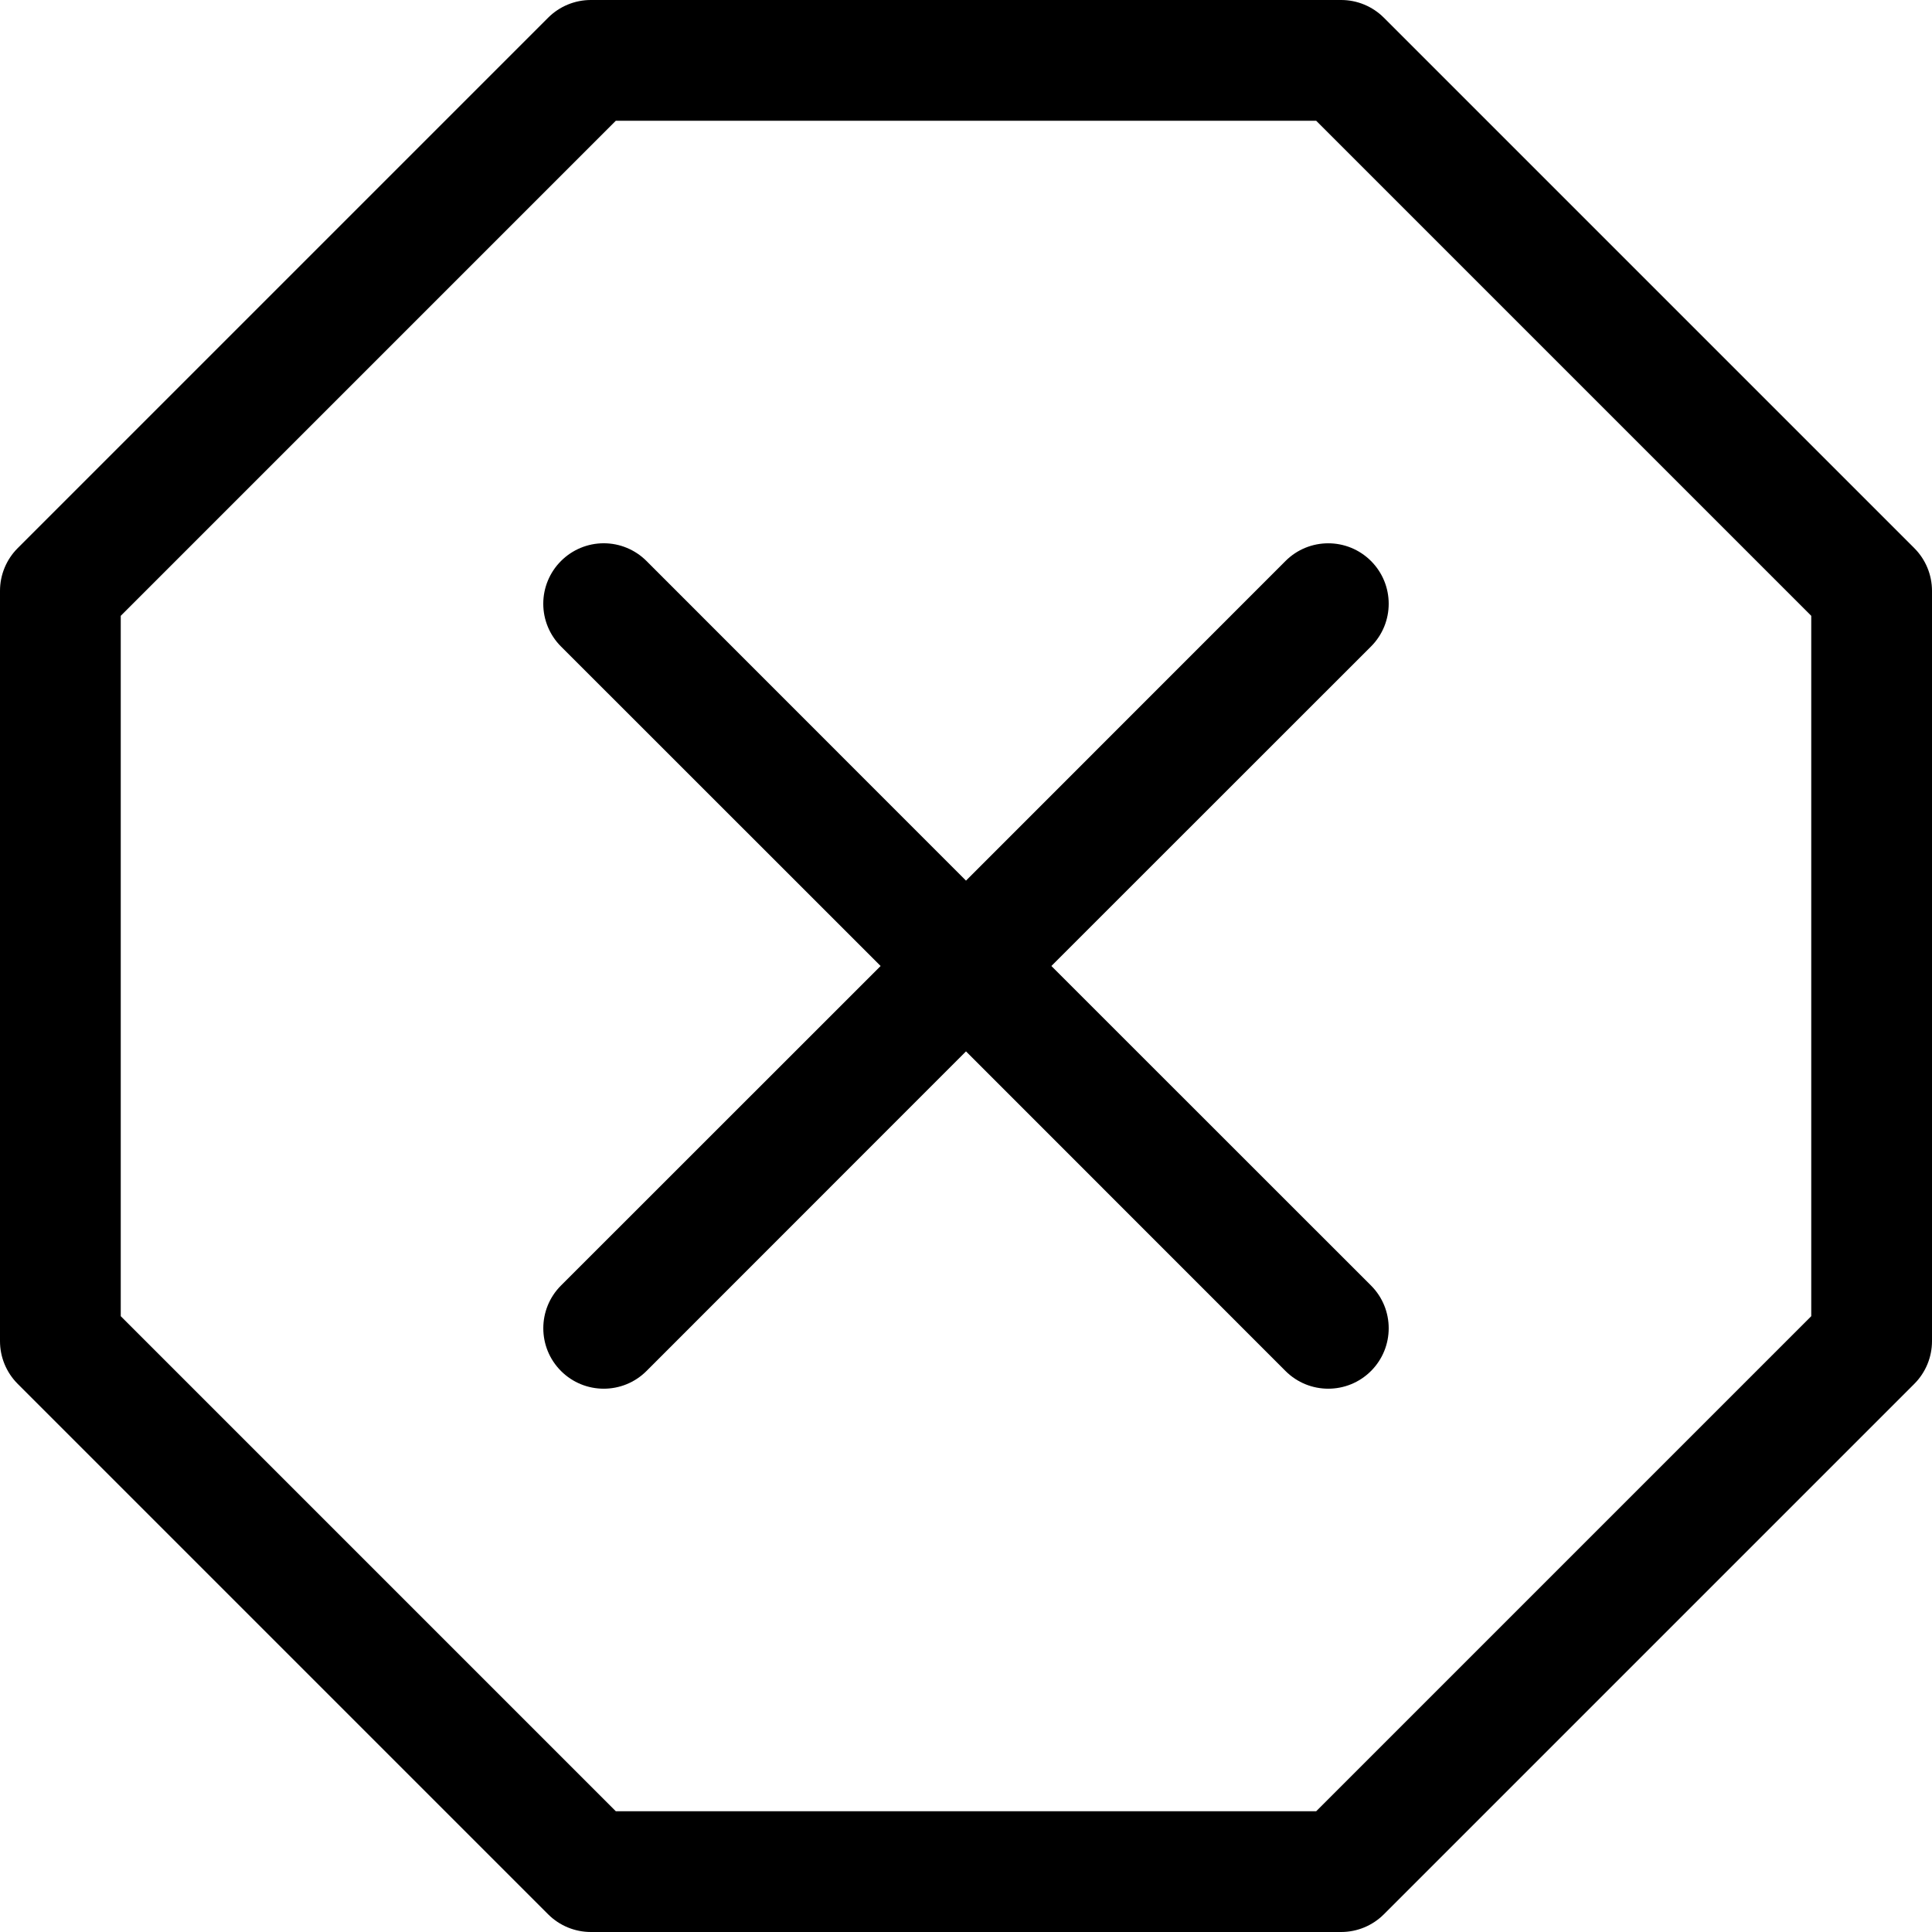
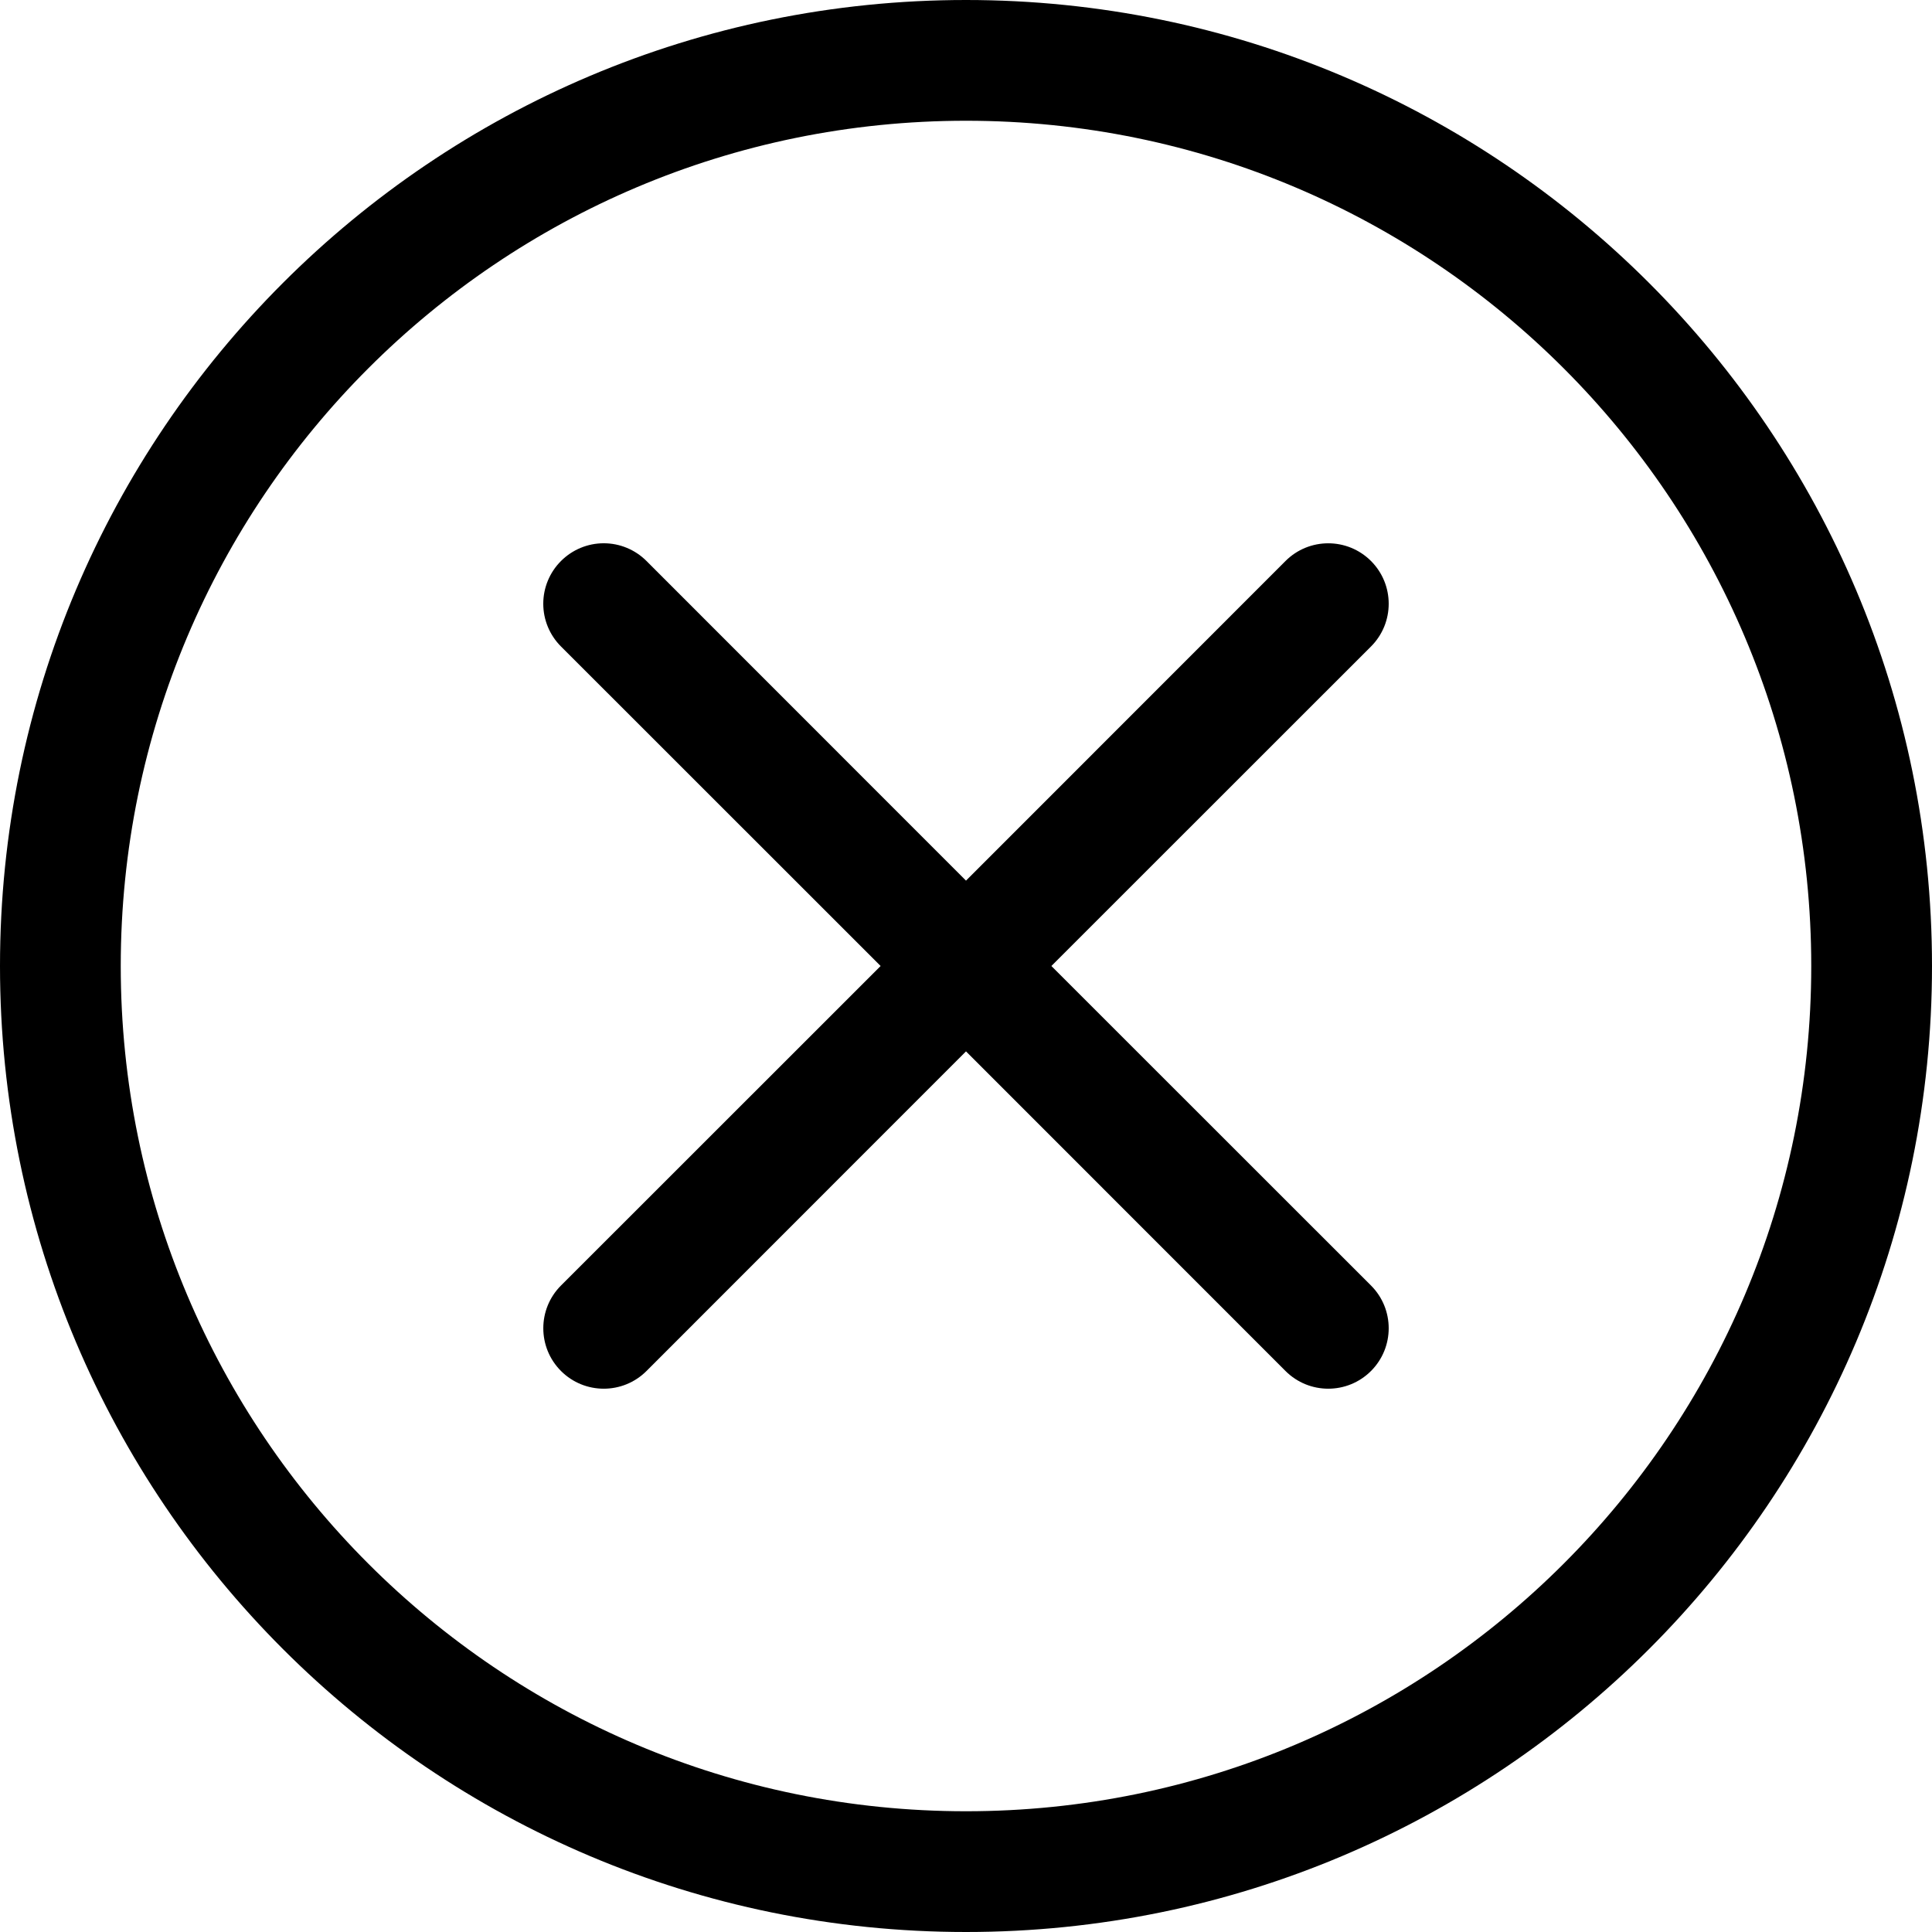
- <svg xmlns="http://www.w3.org/2000/svg" width="16" height="16" fill="currentColor" class="bi bi-x-octagon" viewBox="0 0 16 16">
-   <path d="M4.54.146A.5.5 0 0 1 4.893 0h6.214a.5.5 0 0 1 .353.146l4.394 4.394a.5.5 0 0 1 .146.353v6.214a.5.5 0 0 1-.146.353l-4.394 4.394a.5.5 0 0 1-.353.146H4.893a.5.5 0 0 1-.353-.146L.146 11.46A.5.5 0 0 1 0 11.107V4.893a.5.5 0 0 1 .146-.353L4.54.146zM5.1 1 1 5.1v5.8L5.1 15h5.8l4.1-4.1V5.1L10.9 1H5.1z" />
+ <svg xmlns="http://www.w3.org/2000/svg" width="16" height="16" fill="currentColor" class="bi bi-x-circle" viewBox="0 0 16 16">
+   <path d="M8 15A7 7 0 1 1 8 1a7 7 0 0 1 0 14zm0 1A8 8 0 1 0 8 0a8 8 0 0 0 0 16z" />
  <path d="M4.646 4.646a.5.5 0 0 1 .708 0L8 7.293l2.646-2.647a.5.5 0 0 1 .708.708L8.707 8l2.647 2.646a.5.5 0 0 1-.708.708L8 8.707l-2.646 2.647a.5.5 0 0 1-.708-.708L7.293 8 4.646 5.354a.5.5 0 0 1 0-.708z" />
</svg>
